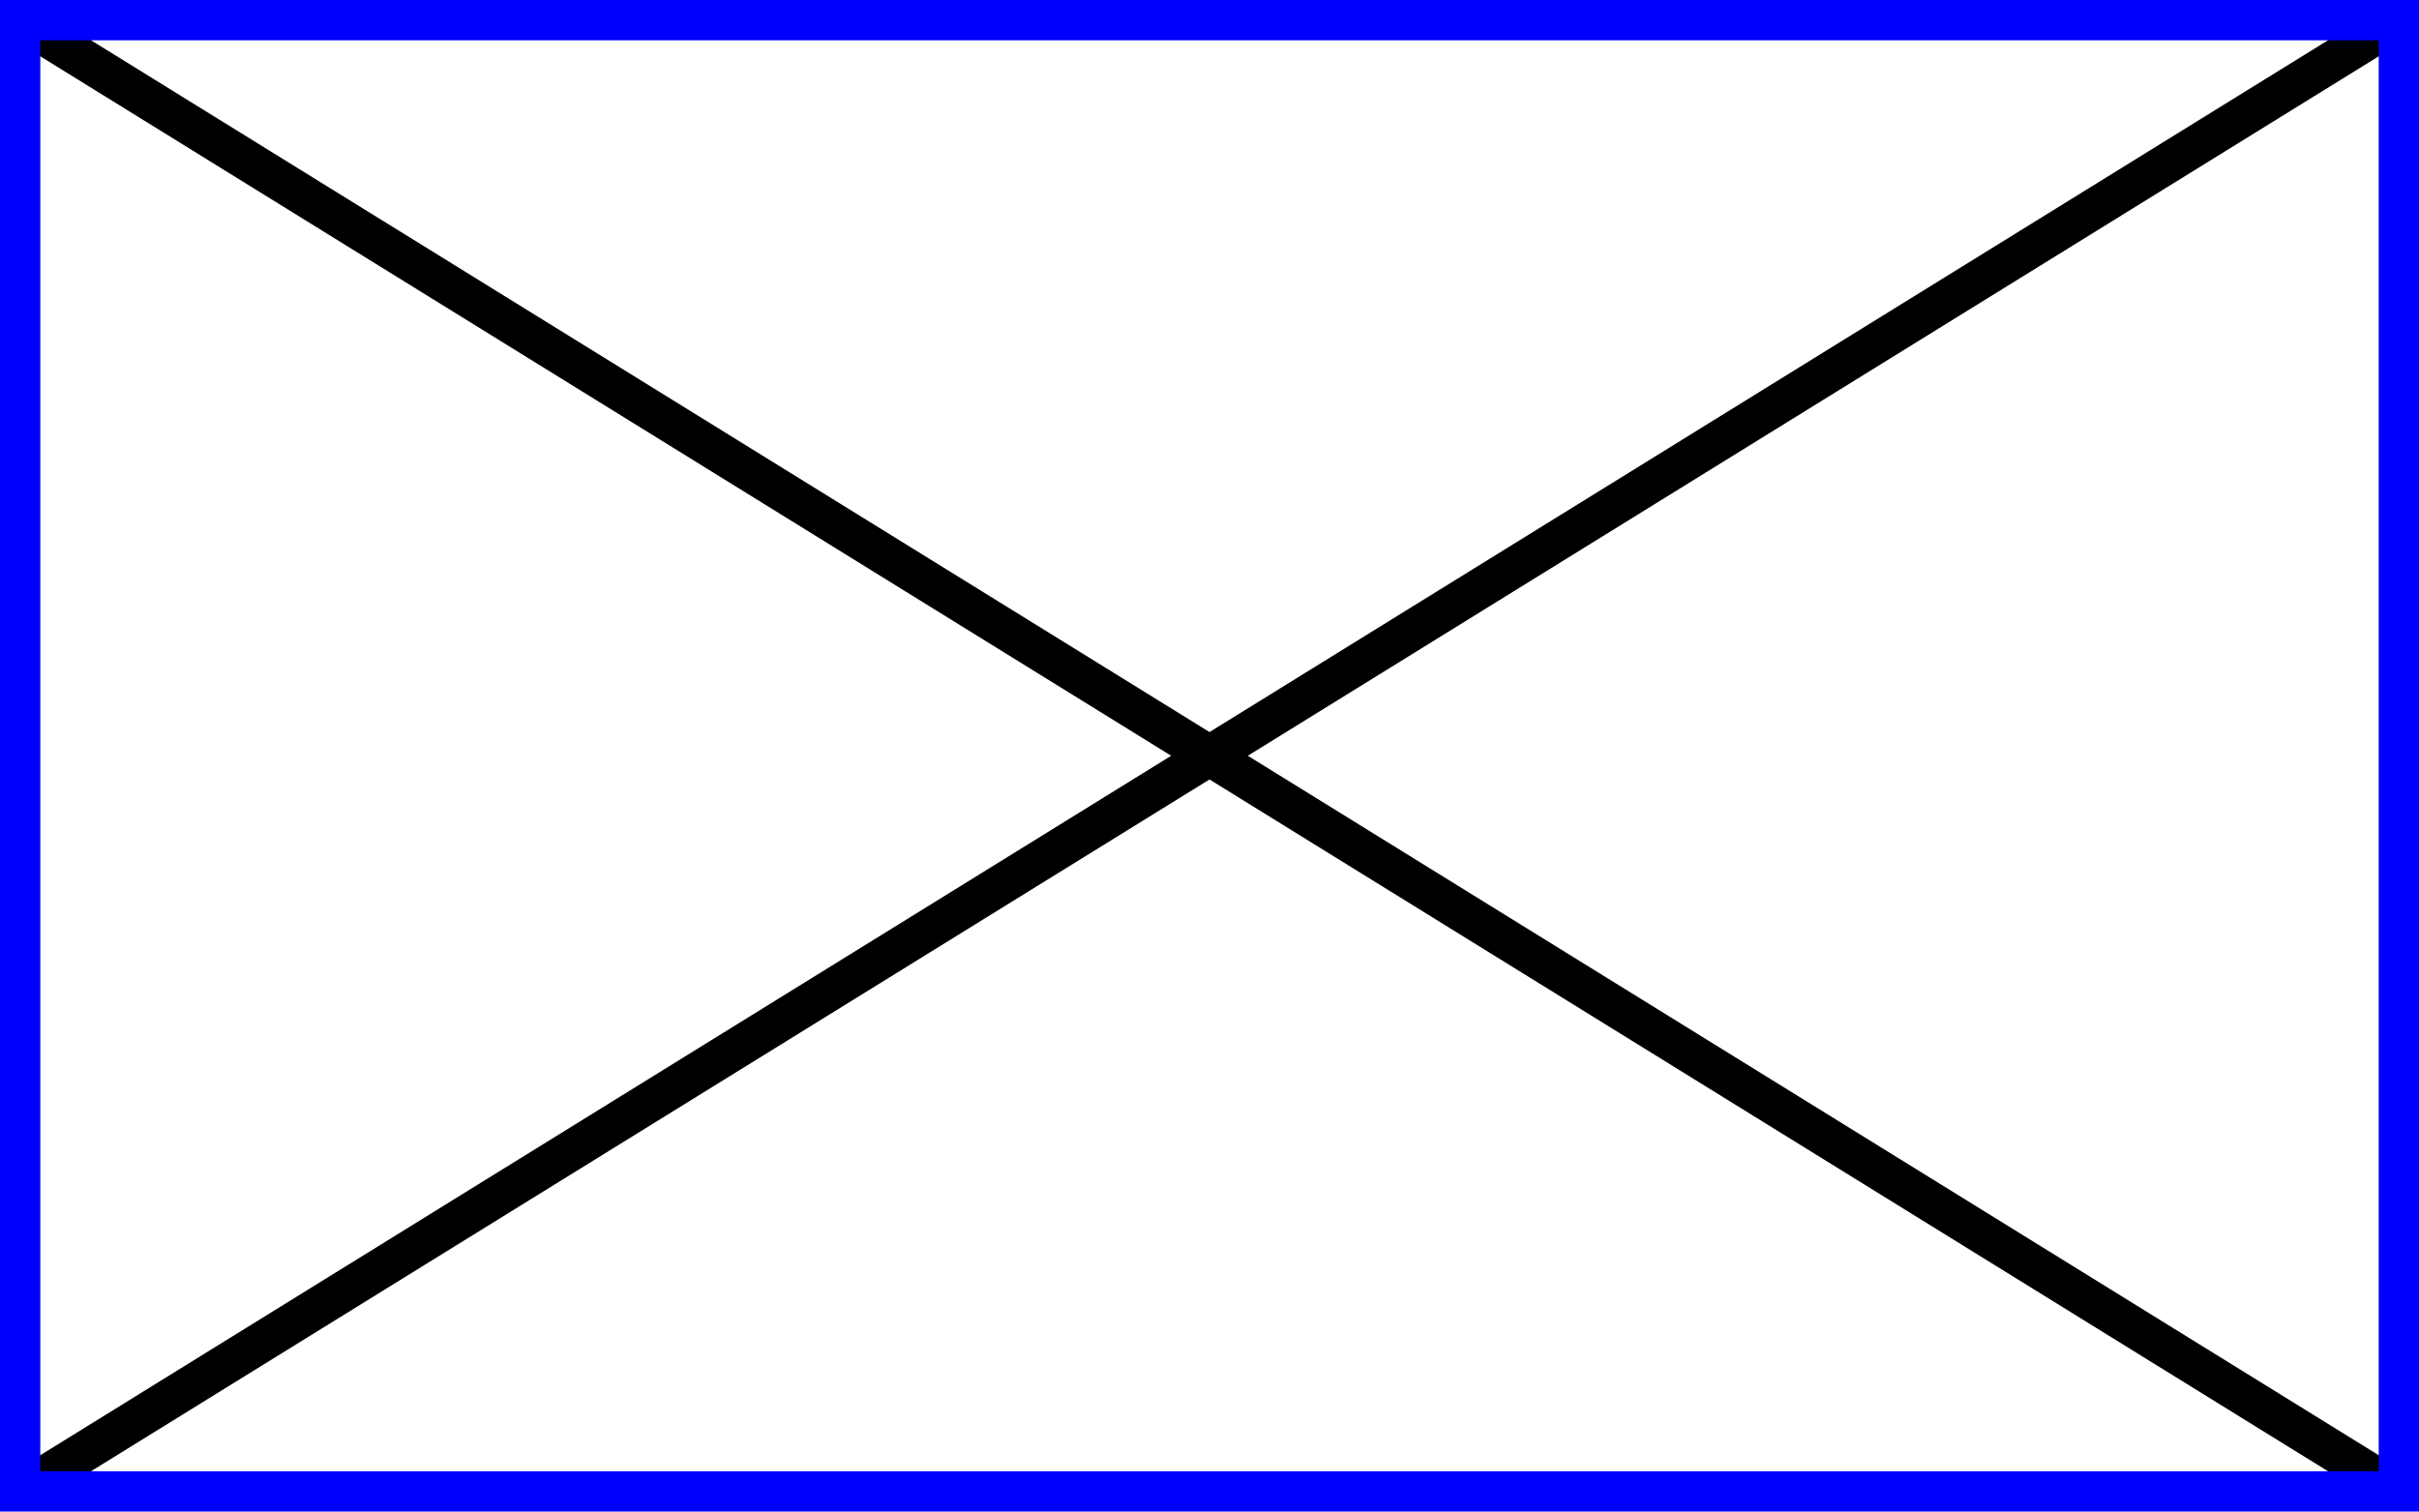
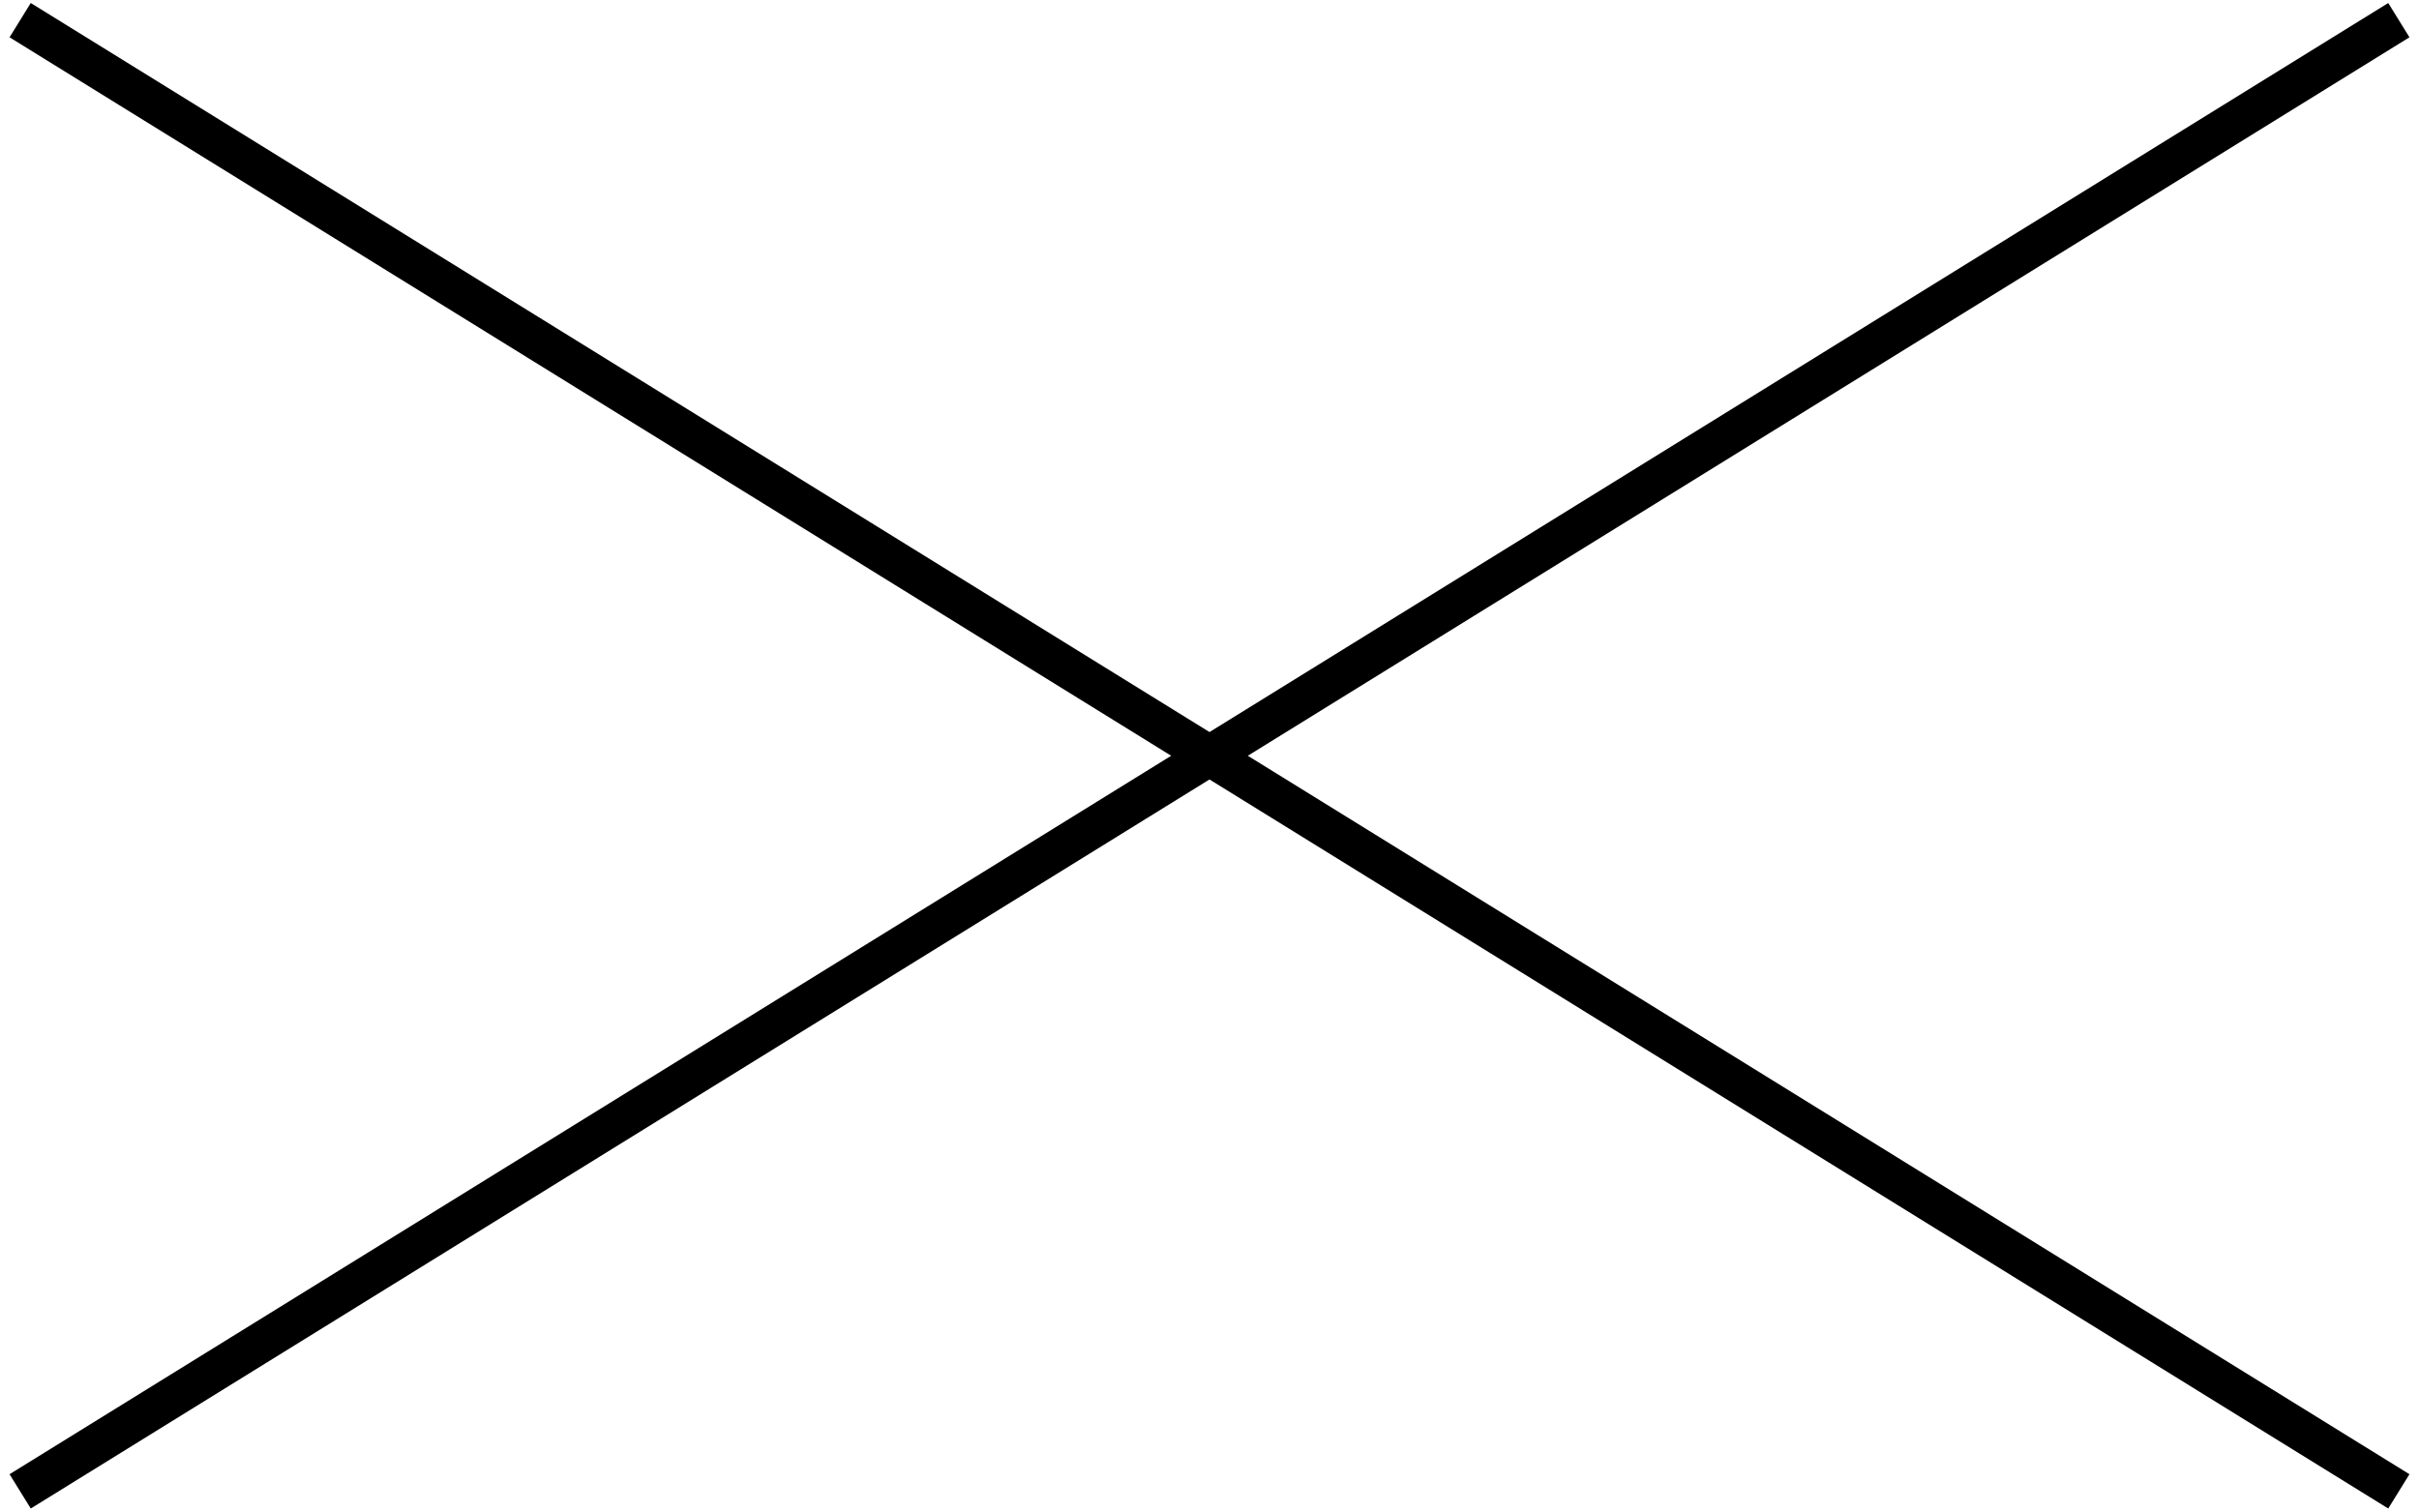
<svg xmlns="http://www.w3.org/2000/svg" id="NATO Map Symbol" height="375" width="600">
  <g id="Infantry" style="stroke:#000000;stroke-width:10;stroke-linecap:butt">
    <path d="M 595,370 5,5" />
    <path d="M 595,5 5,370" />
  </g>
-   <path id="Friendly Frame" d="M 5,5 H 595 V 370 H 5 Z" style="fill:none;stroke:#0000ff;stroke-width:10;stroke-linecap:round;stroke-linejoin:miter;stroke-miterlimit:4" />
</svg>
